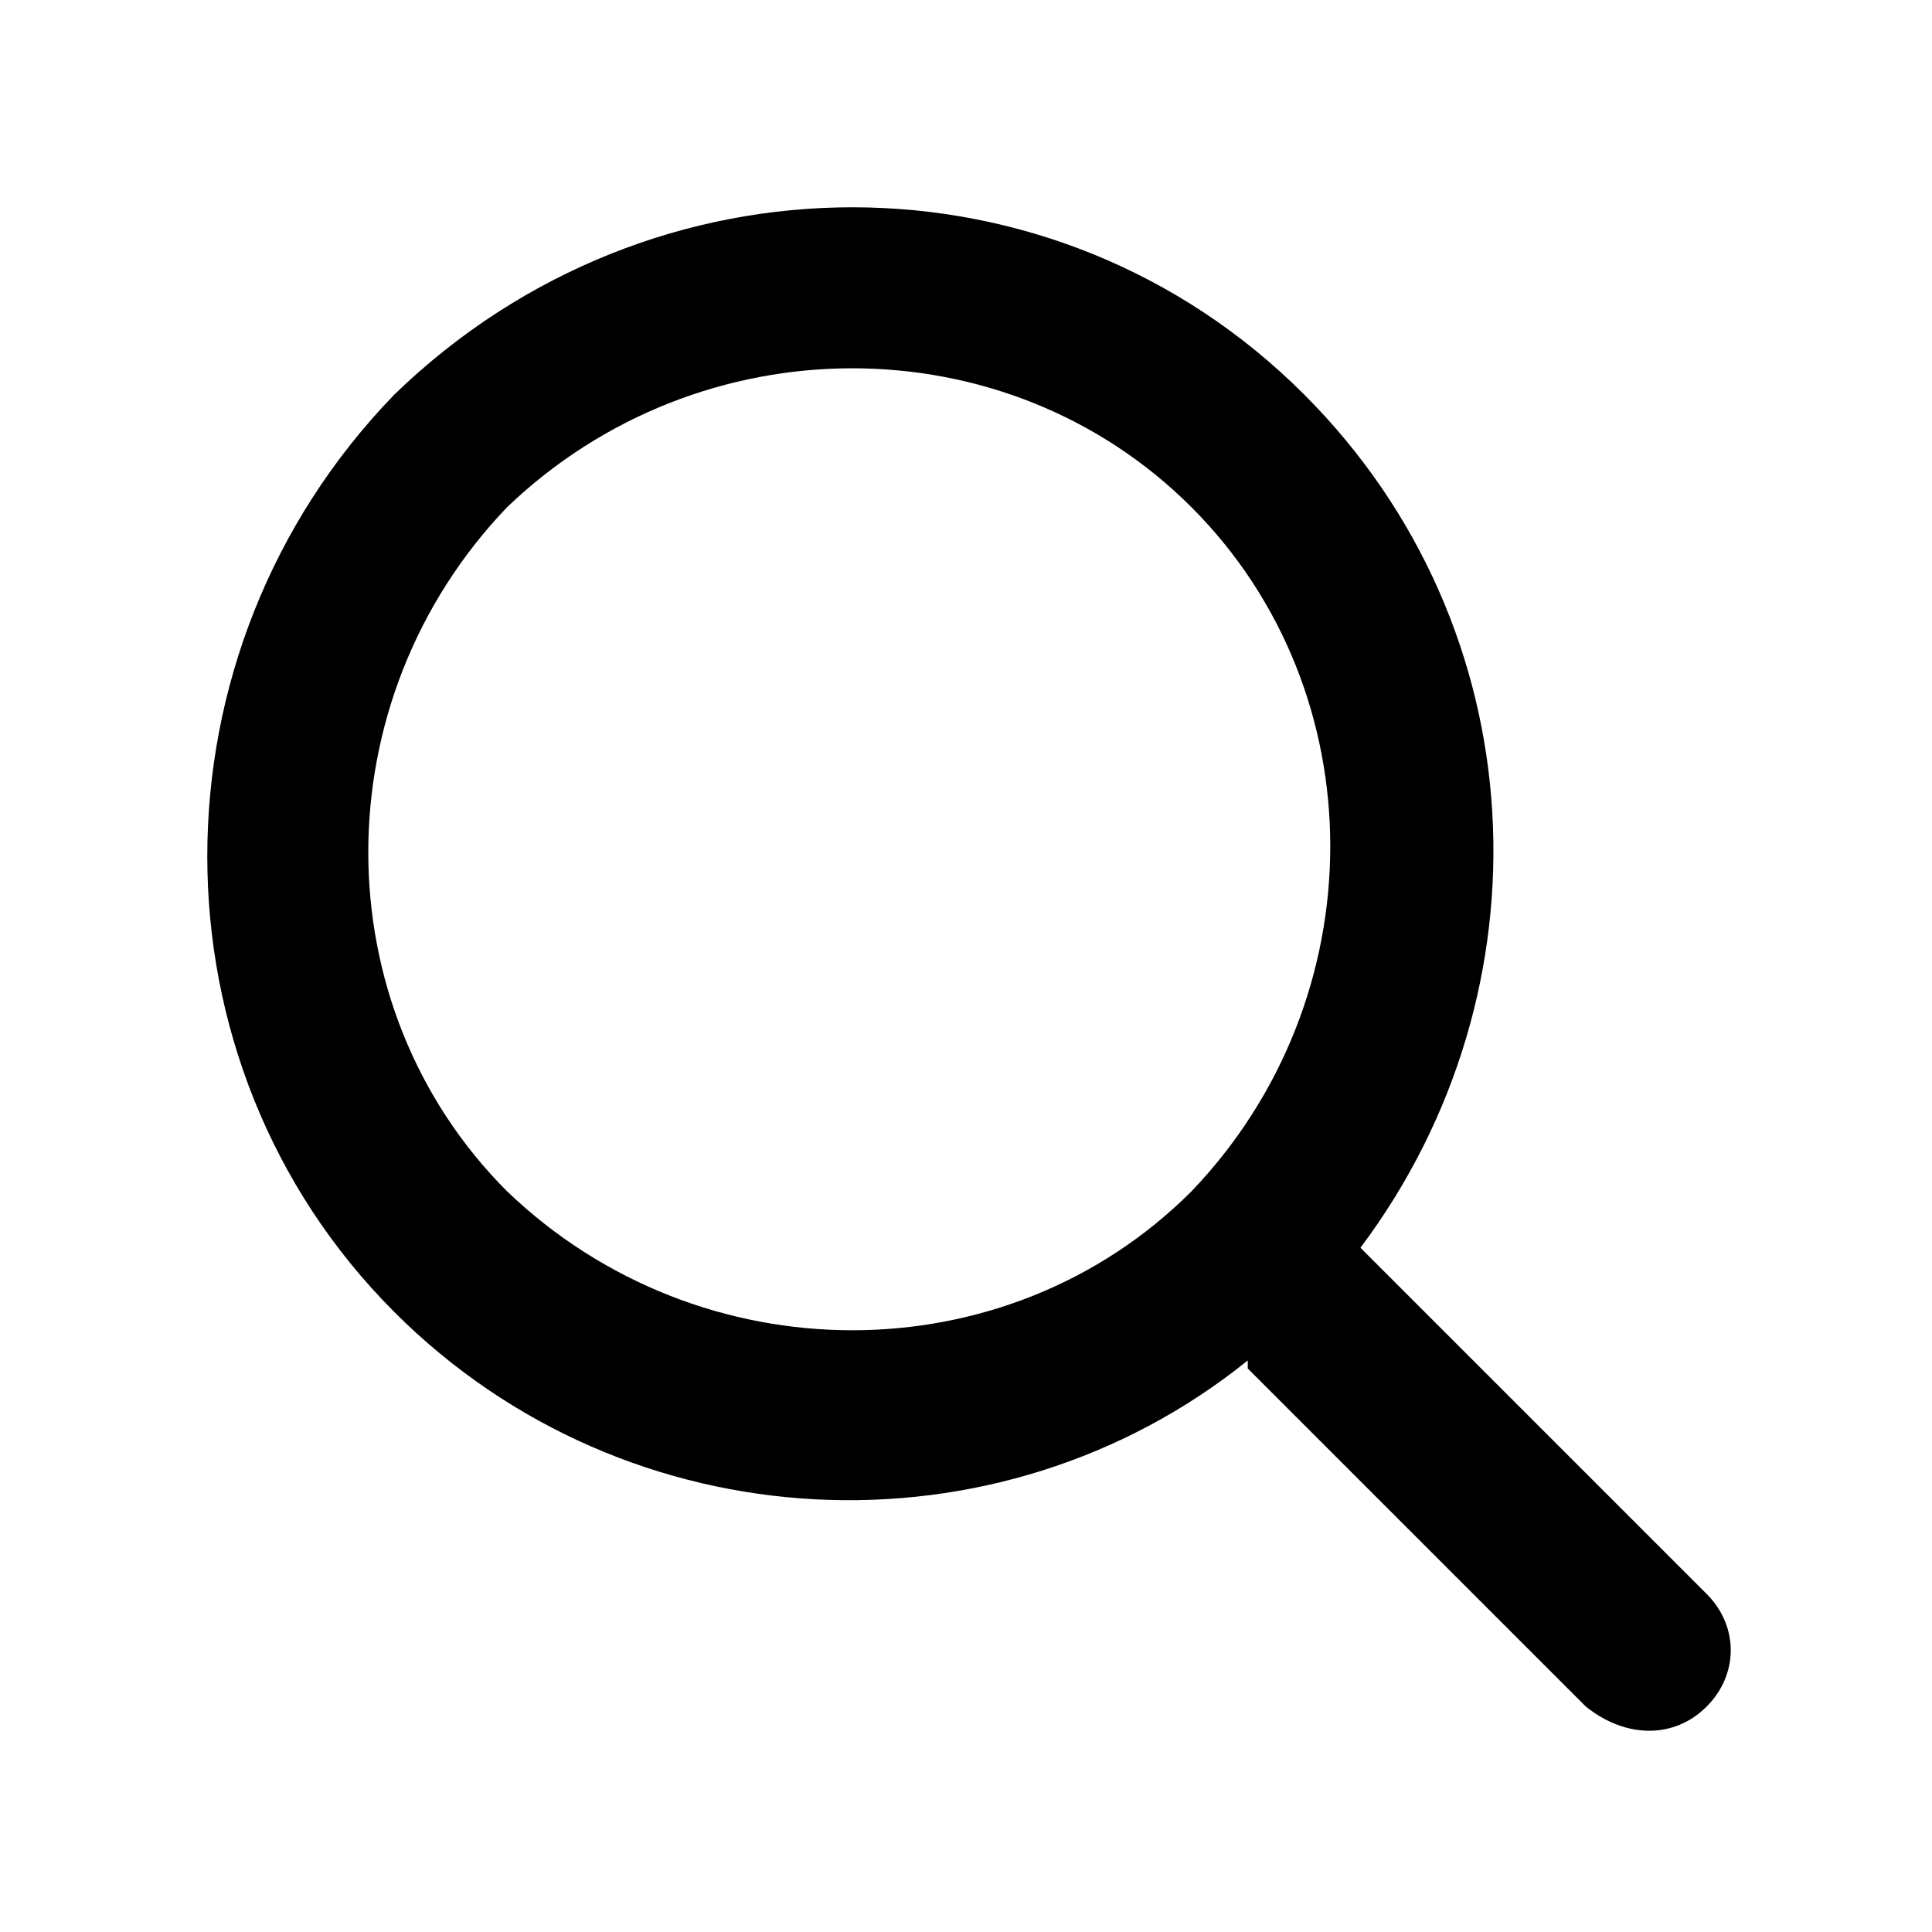
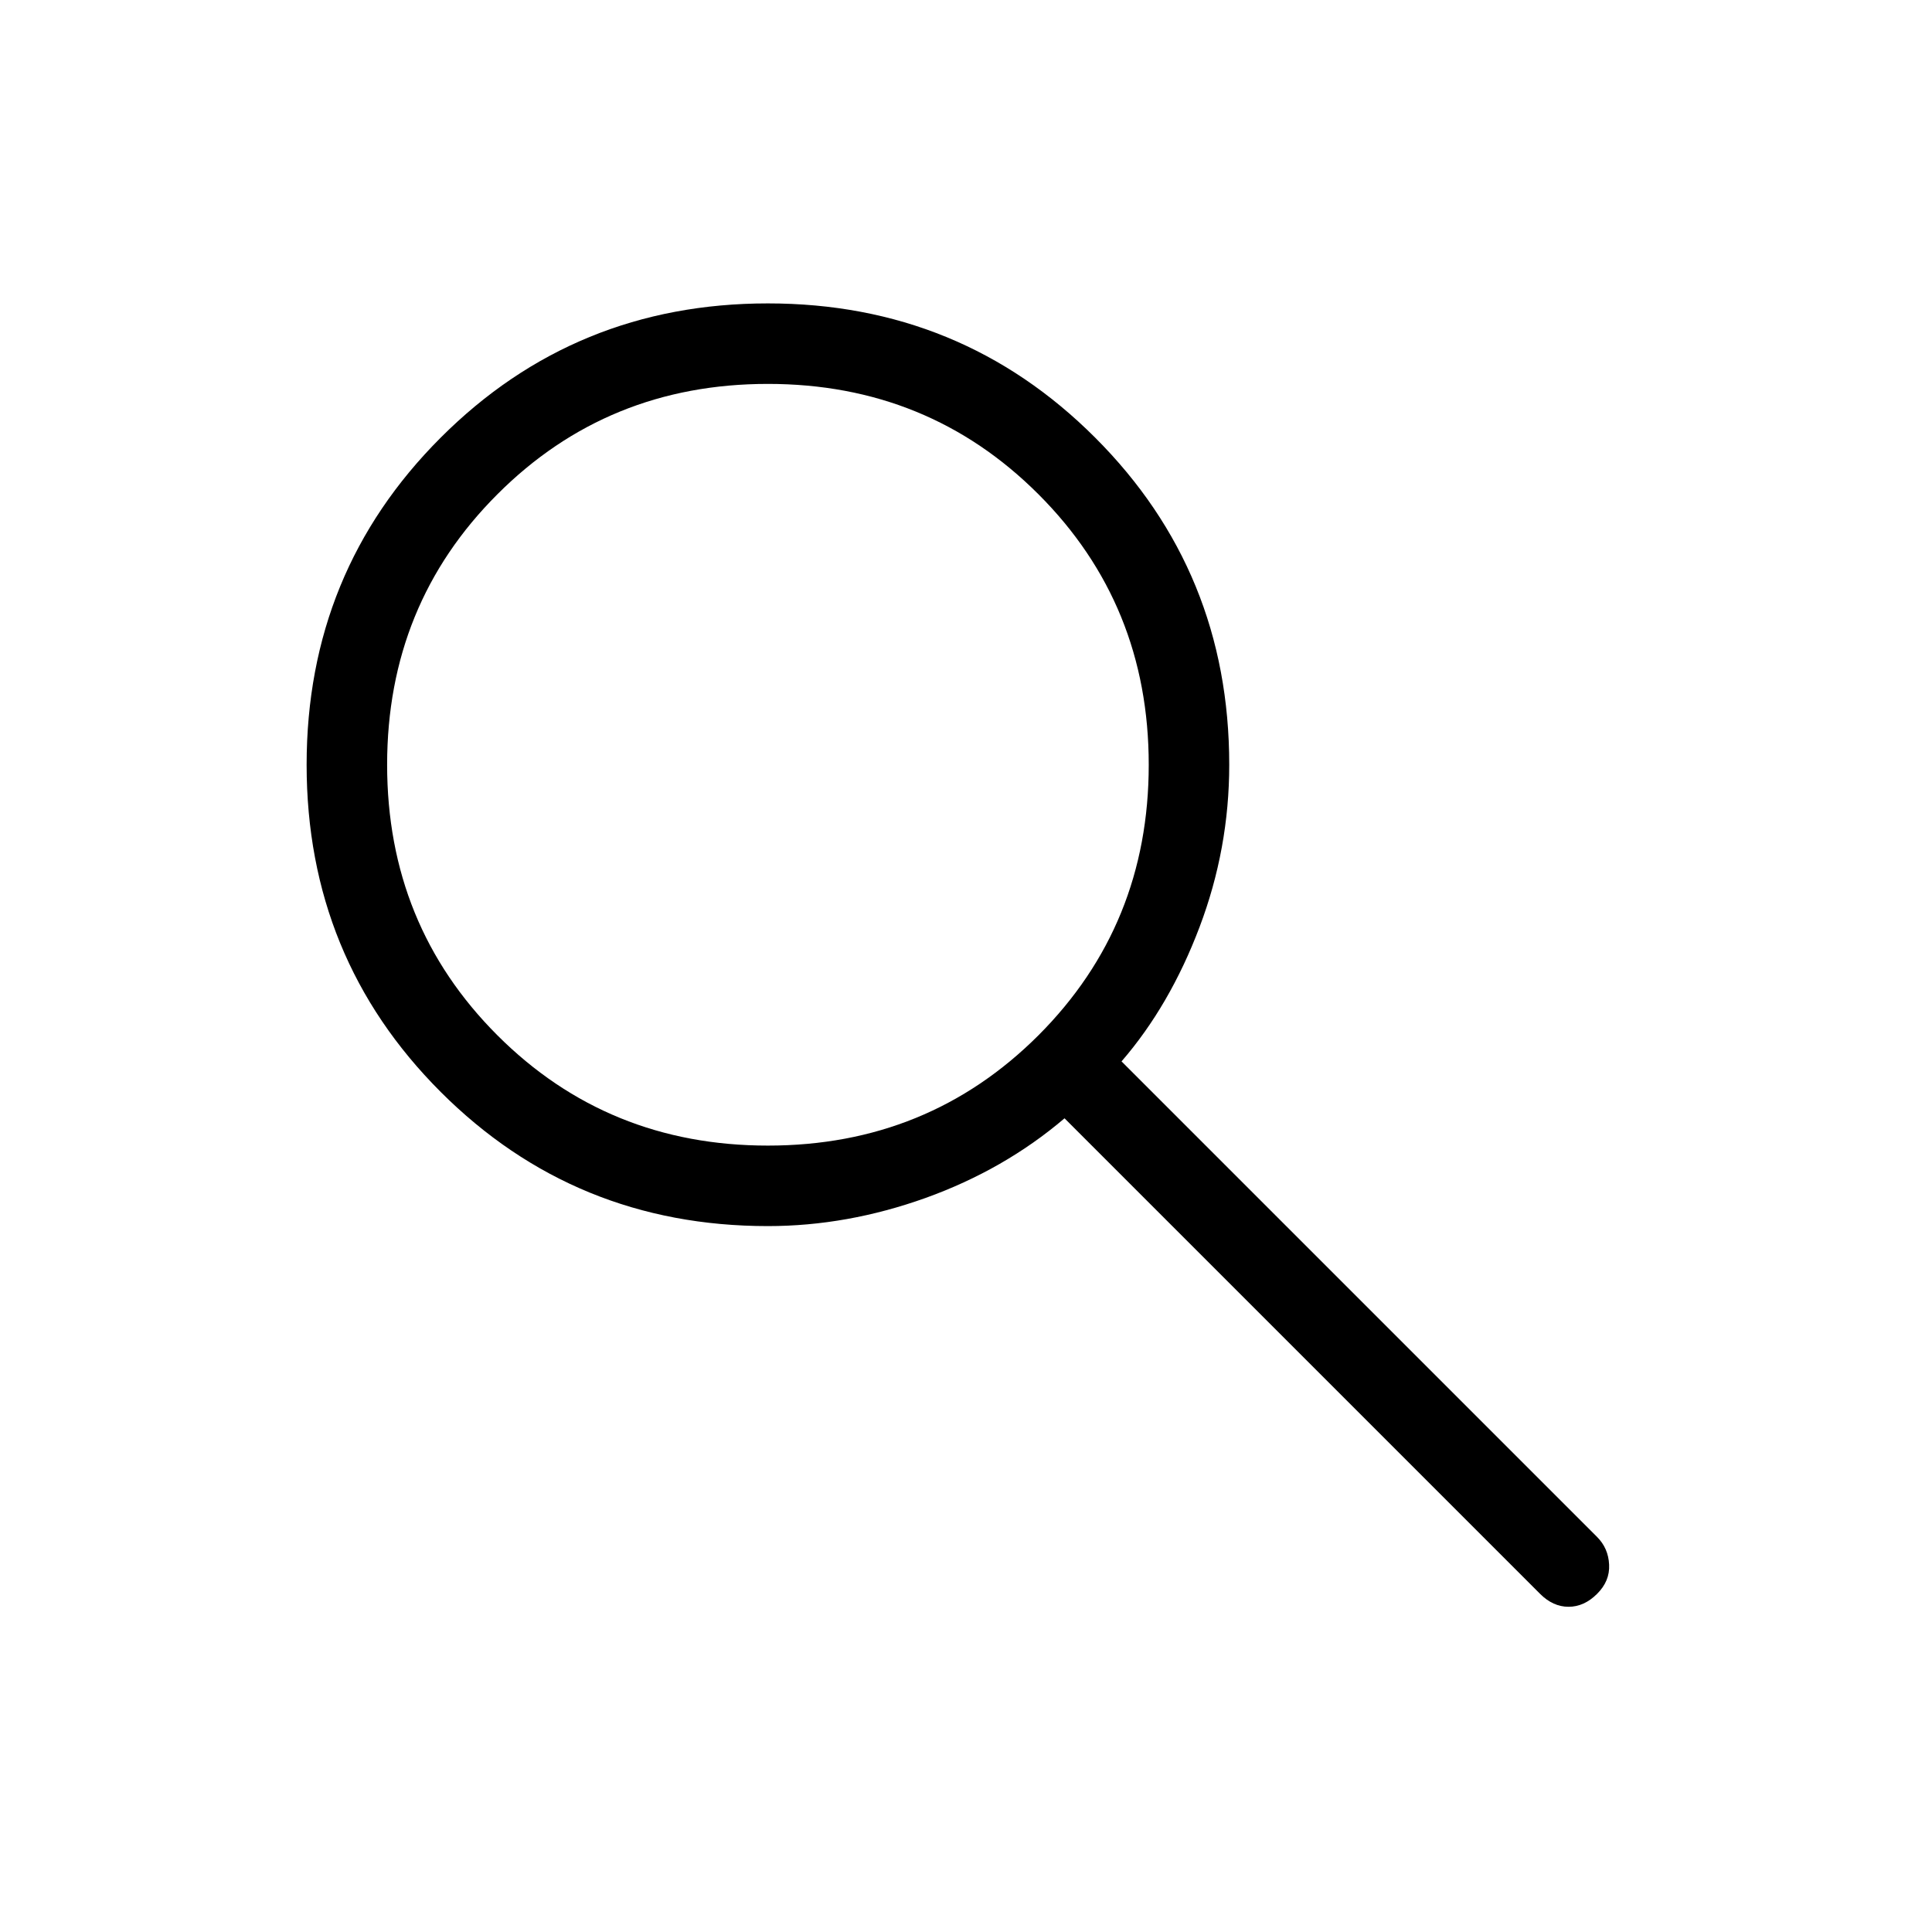
- <svg xmlns="http://www.w3.org/2000/svg" viewBox="0 0 24 24" width="24" height="24">
-   <path d="M16.9,15.5c2.4-3.2,2.2-7.7-0.7-10.6c-3.1-3.1-8.1-3.1-11.3,0c-3.1,3.2-3.1,8.3,0,11.4     c2.9,2.9,7.5,3.1,10.6,0.6c0,0.1,0,0.1,0,0.1l4.2,4.2c0.5,0.4,1.1,0.4,1.5,0c0.4-0.4,0.4-1,0-1.4L16.9,15.5     C16.9,15.5,16.9,15.5,16.9,15.5L16.9,15.5z M14.8,6.3c2.3,2.3,2.3,6.1,0,8.5c-2.3,2.3-6.1,2.3-8.5,0C4,12.5,4,8.7,6.3,6.3     C8.7,4,12.5,4,14.8,6.3z" />
+ <svg xmlns="http://www.w3.org/2000/svg" width="24" height="24" viewBox="0 0 24 24" fill="currentColor">
+   <g transform="translate(-380 -255)">
+     <path d="M389.539 270.231C387.941 270.231 386.586 269.675 385.475 268.565C384.364 267.454 383.809 266.099 383.809 264.5C383.809 262.901 384.364 261.547 385.475 260.436C386.586 259.325 387.941 258.769 389.539 258.769C391.138 258.769 392.493 259.325 393.604 260.436C394.715 261.547 395.27 262.901 395.27 264.5C395.27 265.195 395.147 265.867 394.901 266.517C394.655 267.167 394.332 267.723 393.932 268.185L399.839 274.092C399.933 274.186 399.983 274.301 399.989 274.437C399.996 274.573 399.946 274.694 399.839 274.8C399.733 274.906 399.615 274.96 399.485 274.96C399.356 274.96 399.238 274.906 399.132 274.8L393.224 268.892C392.724 269.318 392.149 269.647 391.499 269.881C390.849 270.114 390.196 270.231 389.539 270.231ZM389.539 269.231C390.866 269.231 391.986 268.774 392.9 267.861C393.813 266.947 394.27 265.827 394.27 264.5C394.27 263.173 393.813 262.053 392.9 261.14C391.986 260.226 390.866 259.769 389.539 259.769C388.212 259.769 387.092 260.226 386.179 261.14C385.265 262.053 384.809 263.173 384.809 264.5C384.809 265.827 385.265 266.947 386.179 267.861C387.092 268.774 388.212 269.231 389.539 269.231Z" fill="currentColor" />
+   </g>
</svg>
